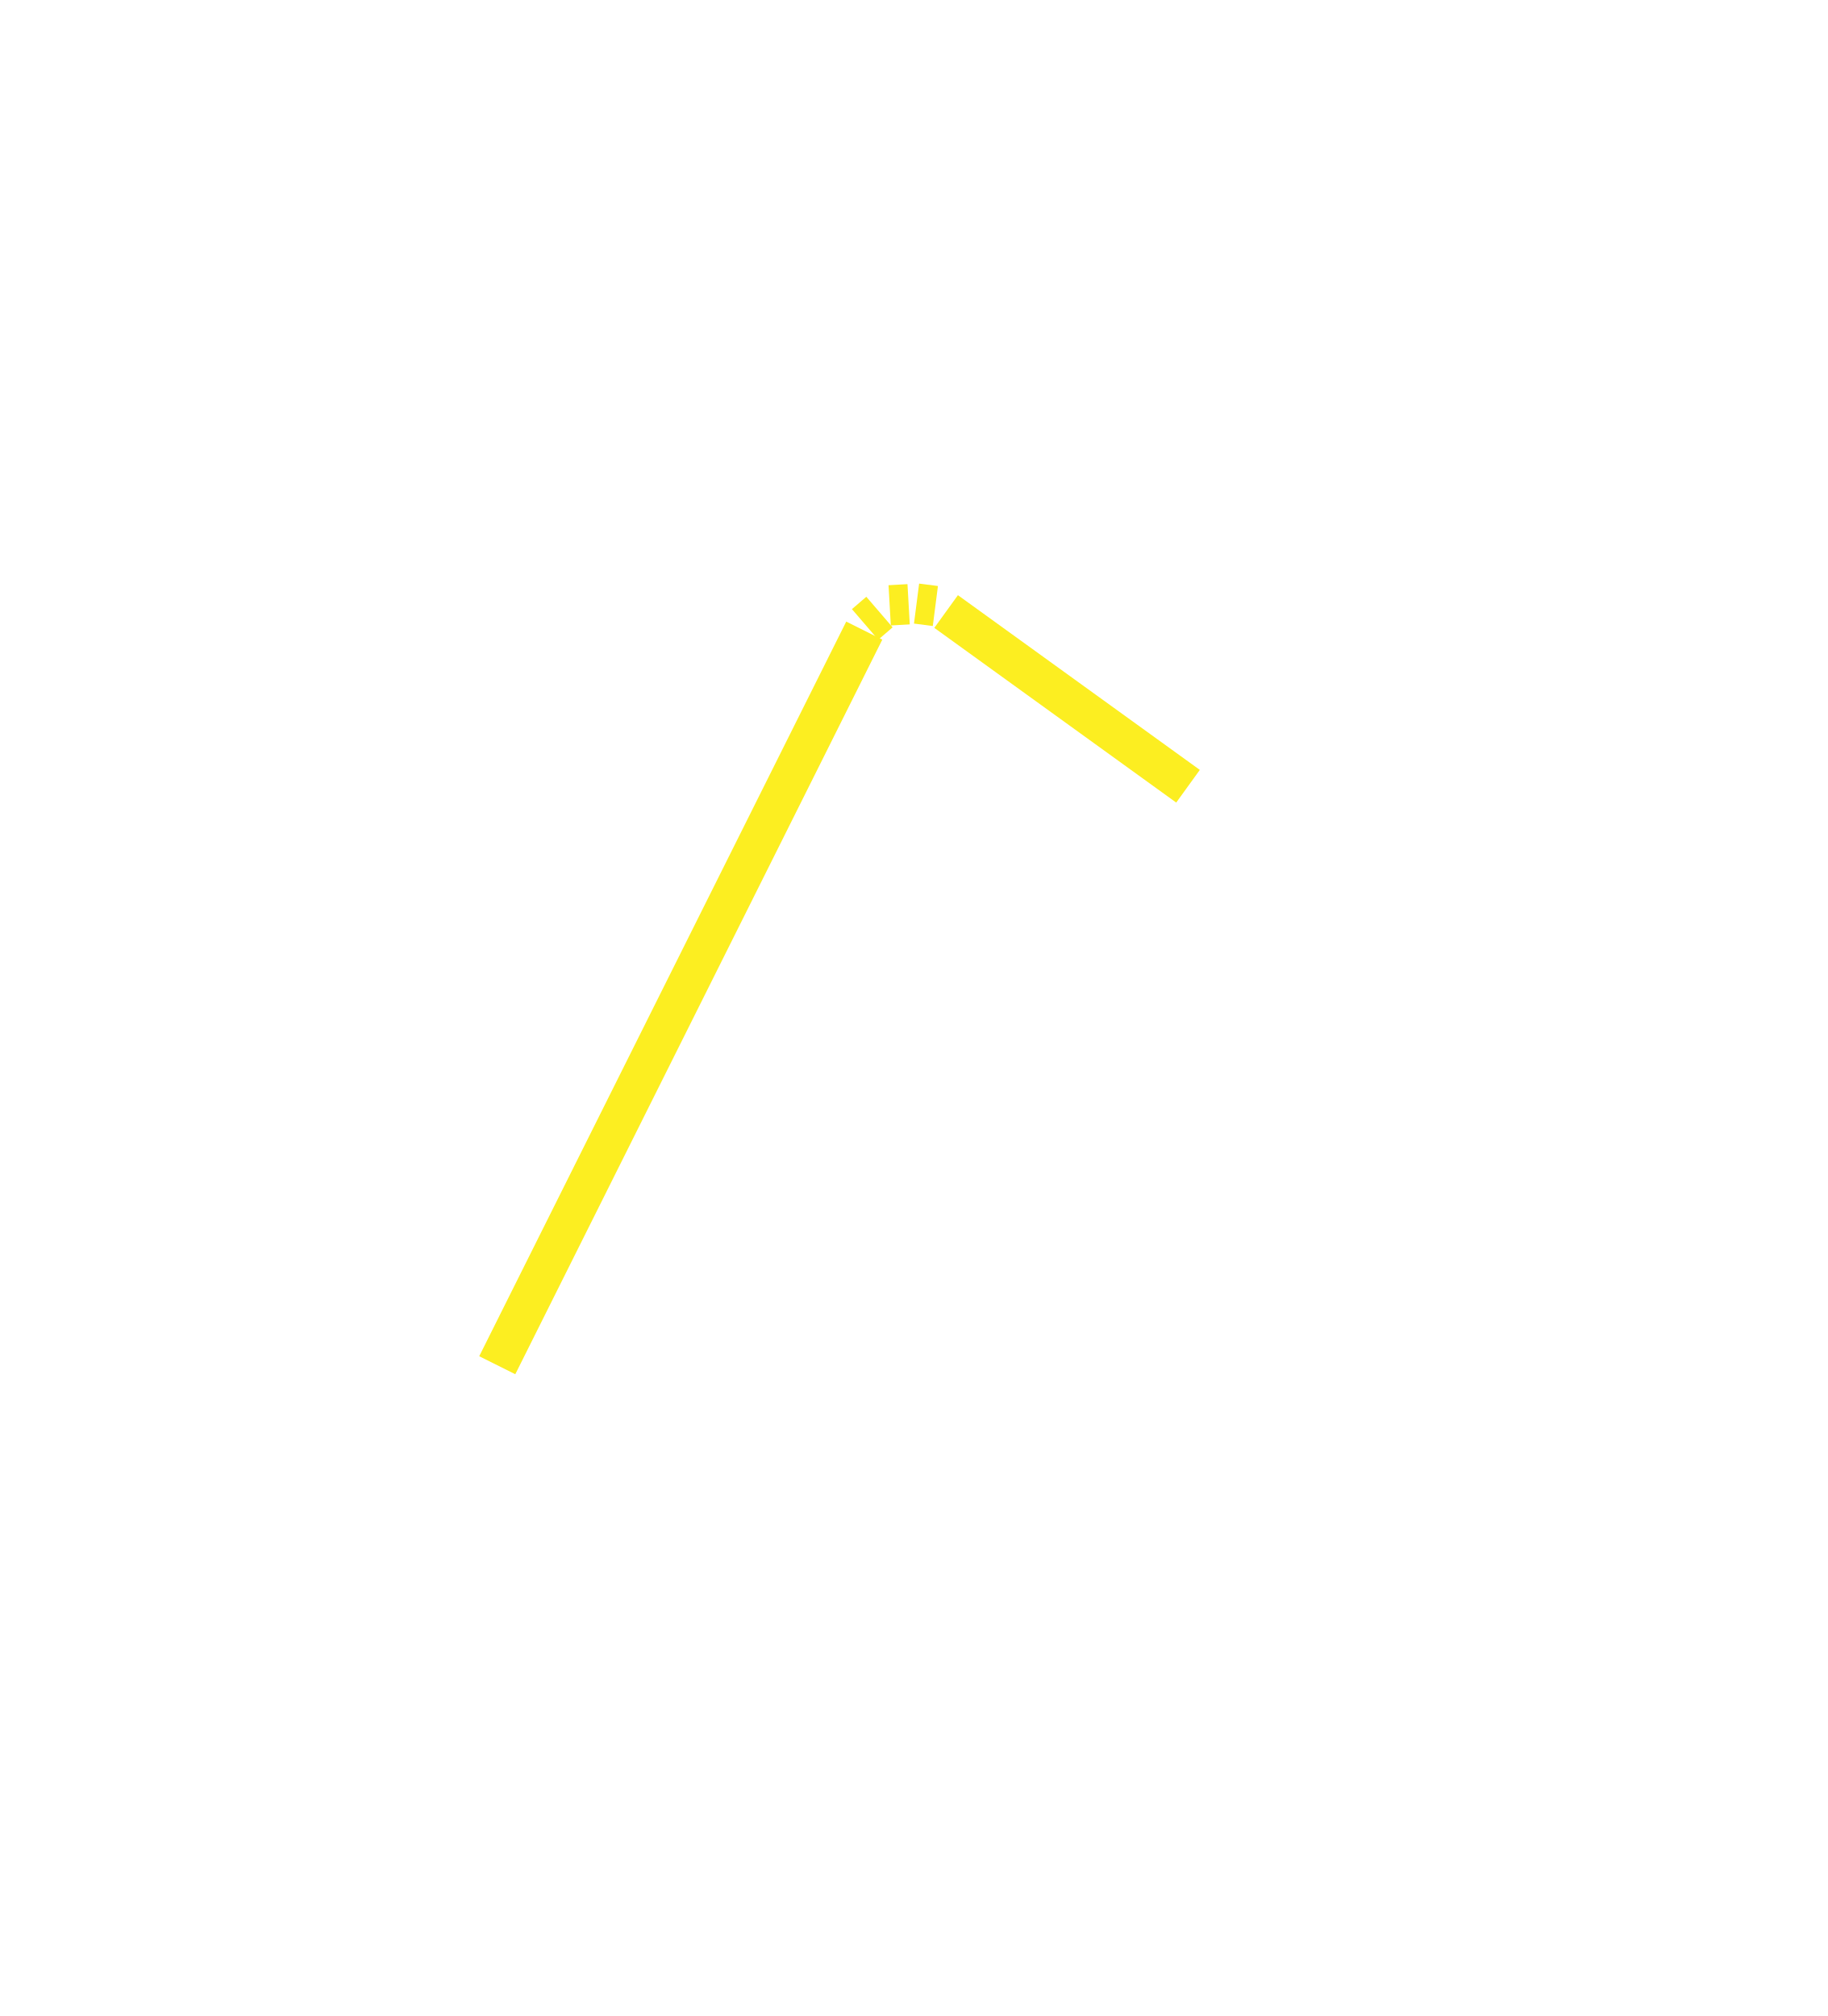
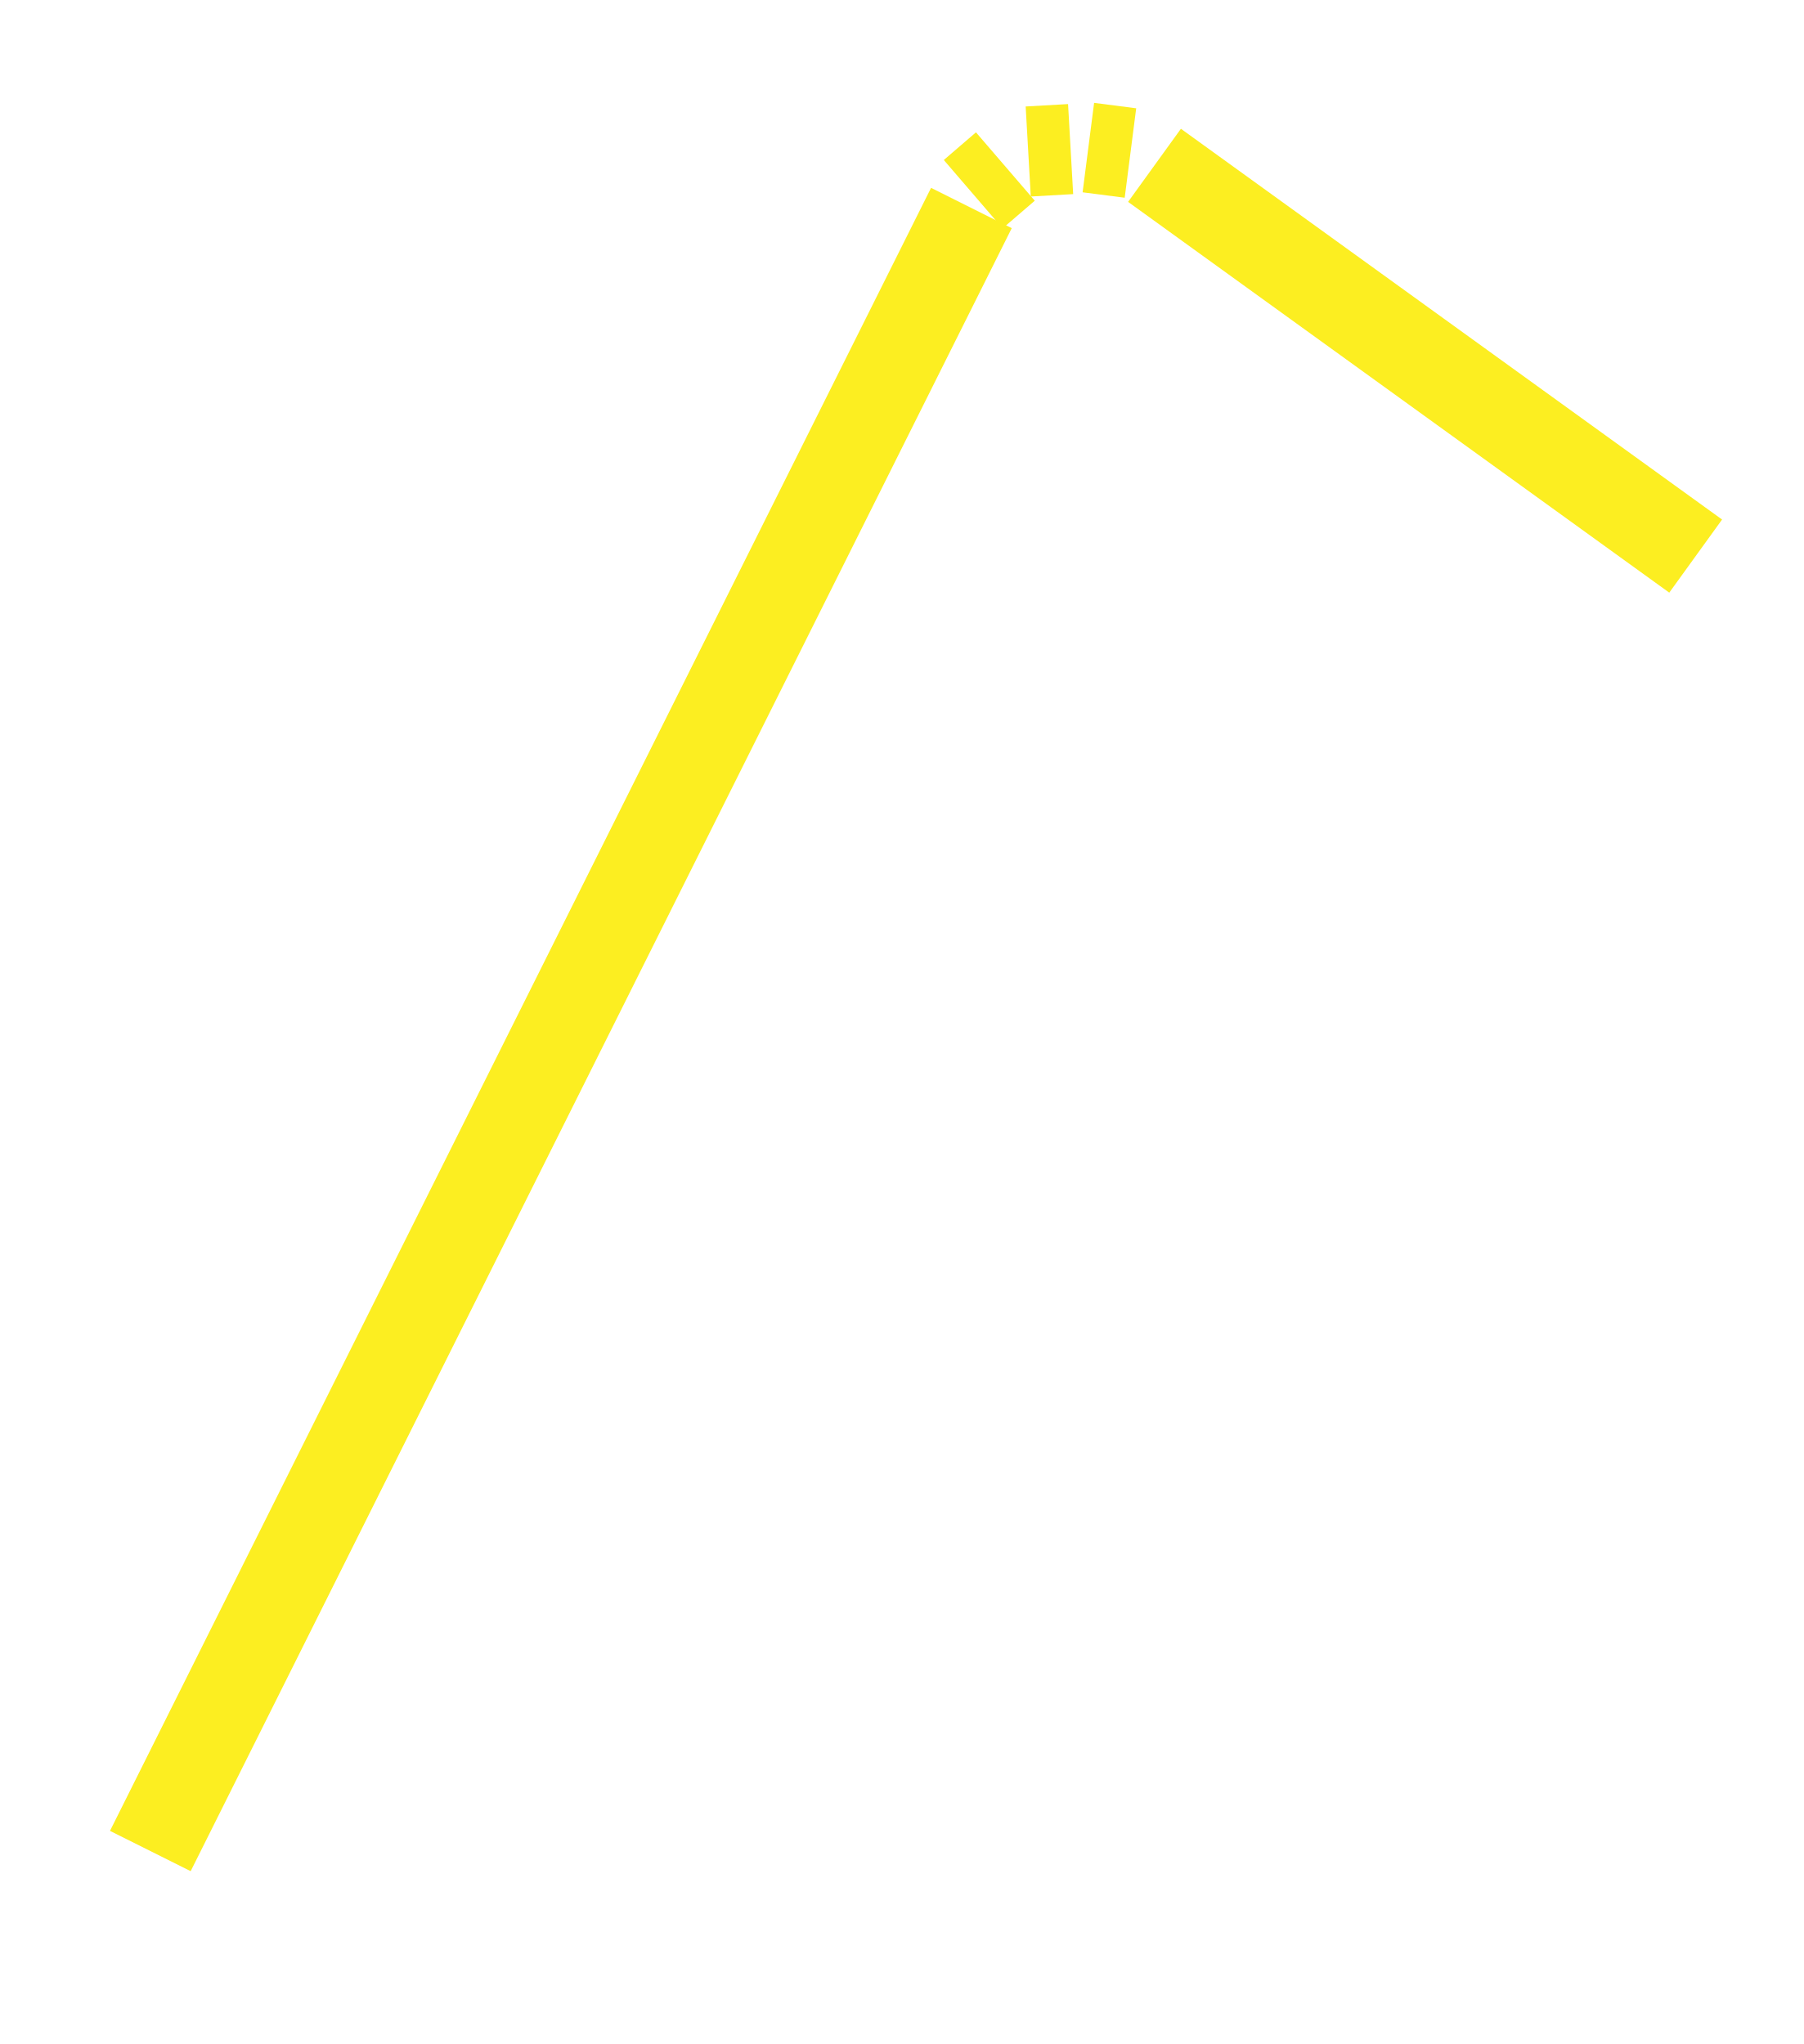
- <svg xmlns="http://www.w3.org/2000/svg" width="136" height="150" viewBox="0 0 136 150">
+ <svg xmlns="http://www.w3.org/2000/svg" width="60" height="68" viewBox="0 0 60 68">
  <defs>
    <style>.cls-1{fill:none;stroke:#fcee21;stroke-miterlimit:10;stroke-width:3px;}</style>
  </defs>
  <g id="Layer_1" data-name="Layer 1">
    <g id="sugerør">
-       <line class="cls-1" x1="37" y1="101.58" x2="64.31" y2="46.92" />
-       <line class="cls-1" x1="70.4" y1="45.5" x2="88.4" y2="58.5" />
-       <line class="cls-1" x1="69.6" y1="45.09" x2="68.2" y2="44.91" />
-       <line class="cls-1" x1="66.2" y1="45.04" x2="67.61" y2="44.96" />
-       <line class="cls-1" x1="64.37" y1="46.46" x2="65.44" y2="45.54" />
+       <line class="cls-1" x1="5" y1="61.58" x2="32.31" y2="6.92" />
+       <line class="cls-1" x1="38.4" y1="5.5" x2="56.4" y2="18.5" />
+       <line class="cls-1" x1="37.6" y1="5.09" x2="36.2" y2="4.91" />
+       <line class="cls-1" x1="34.2" y1="5.04" x2="35.61" y2="4.96" />
+       <line class="cls-1" x1="32.37" y1="6.46" x2="33.44" y2="5.54" />
    </g>
  </g>
</svg>
